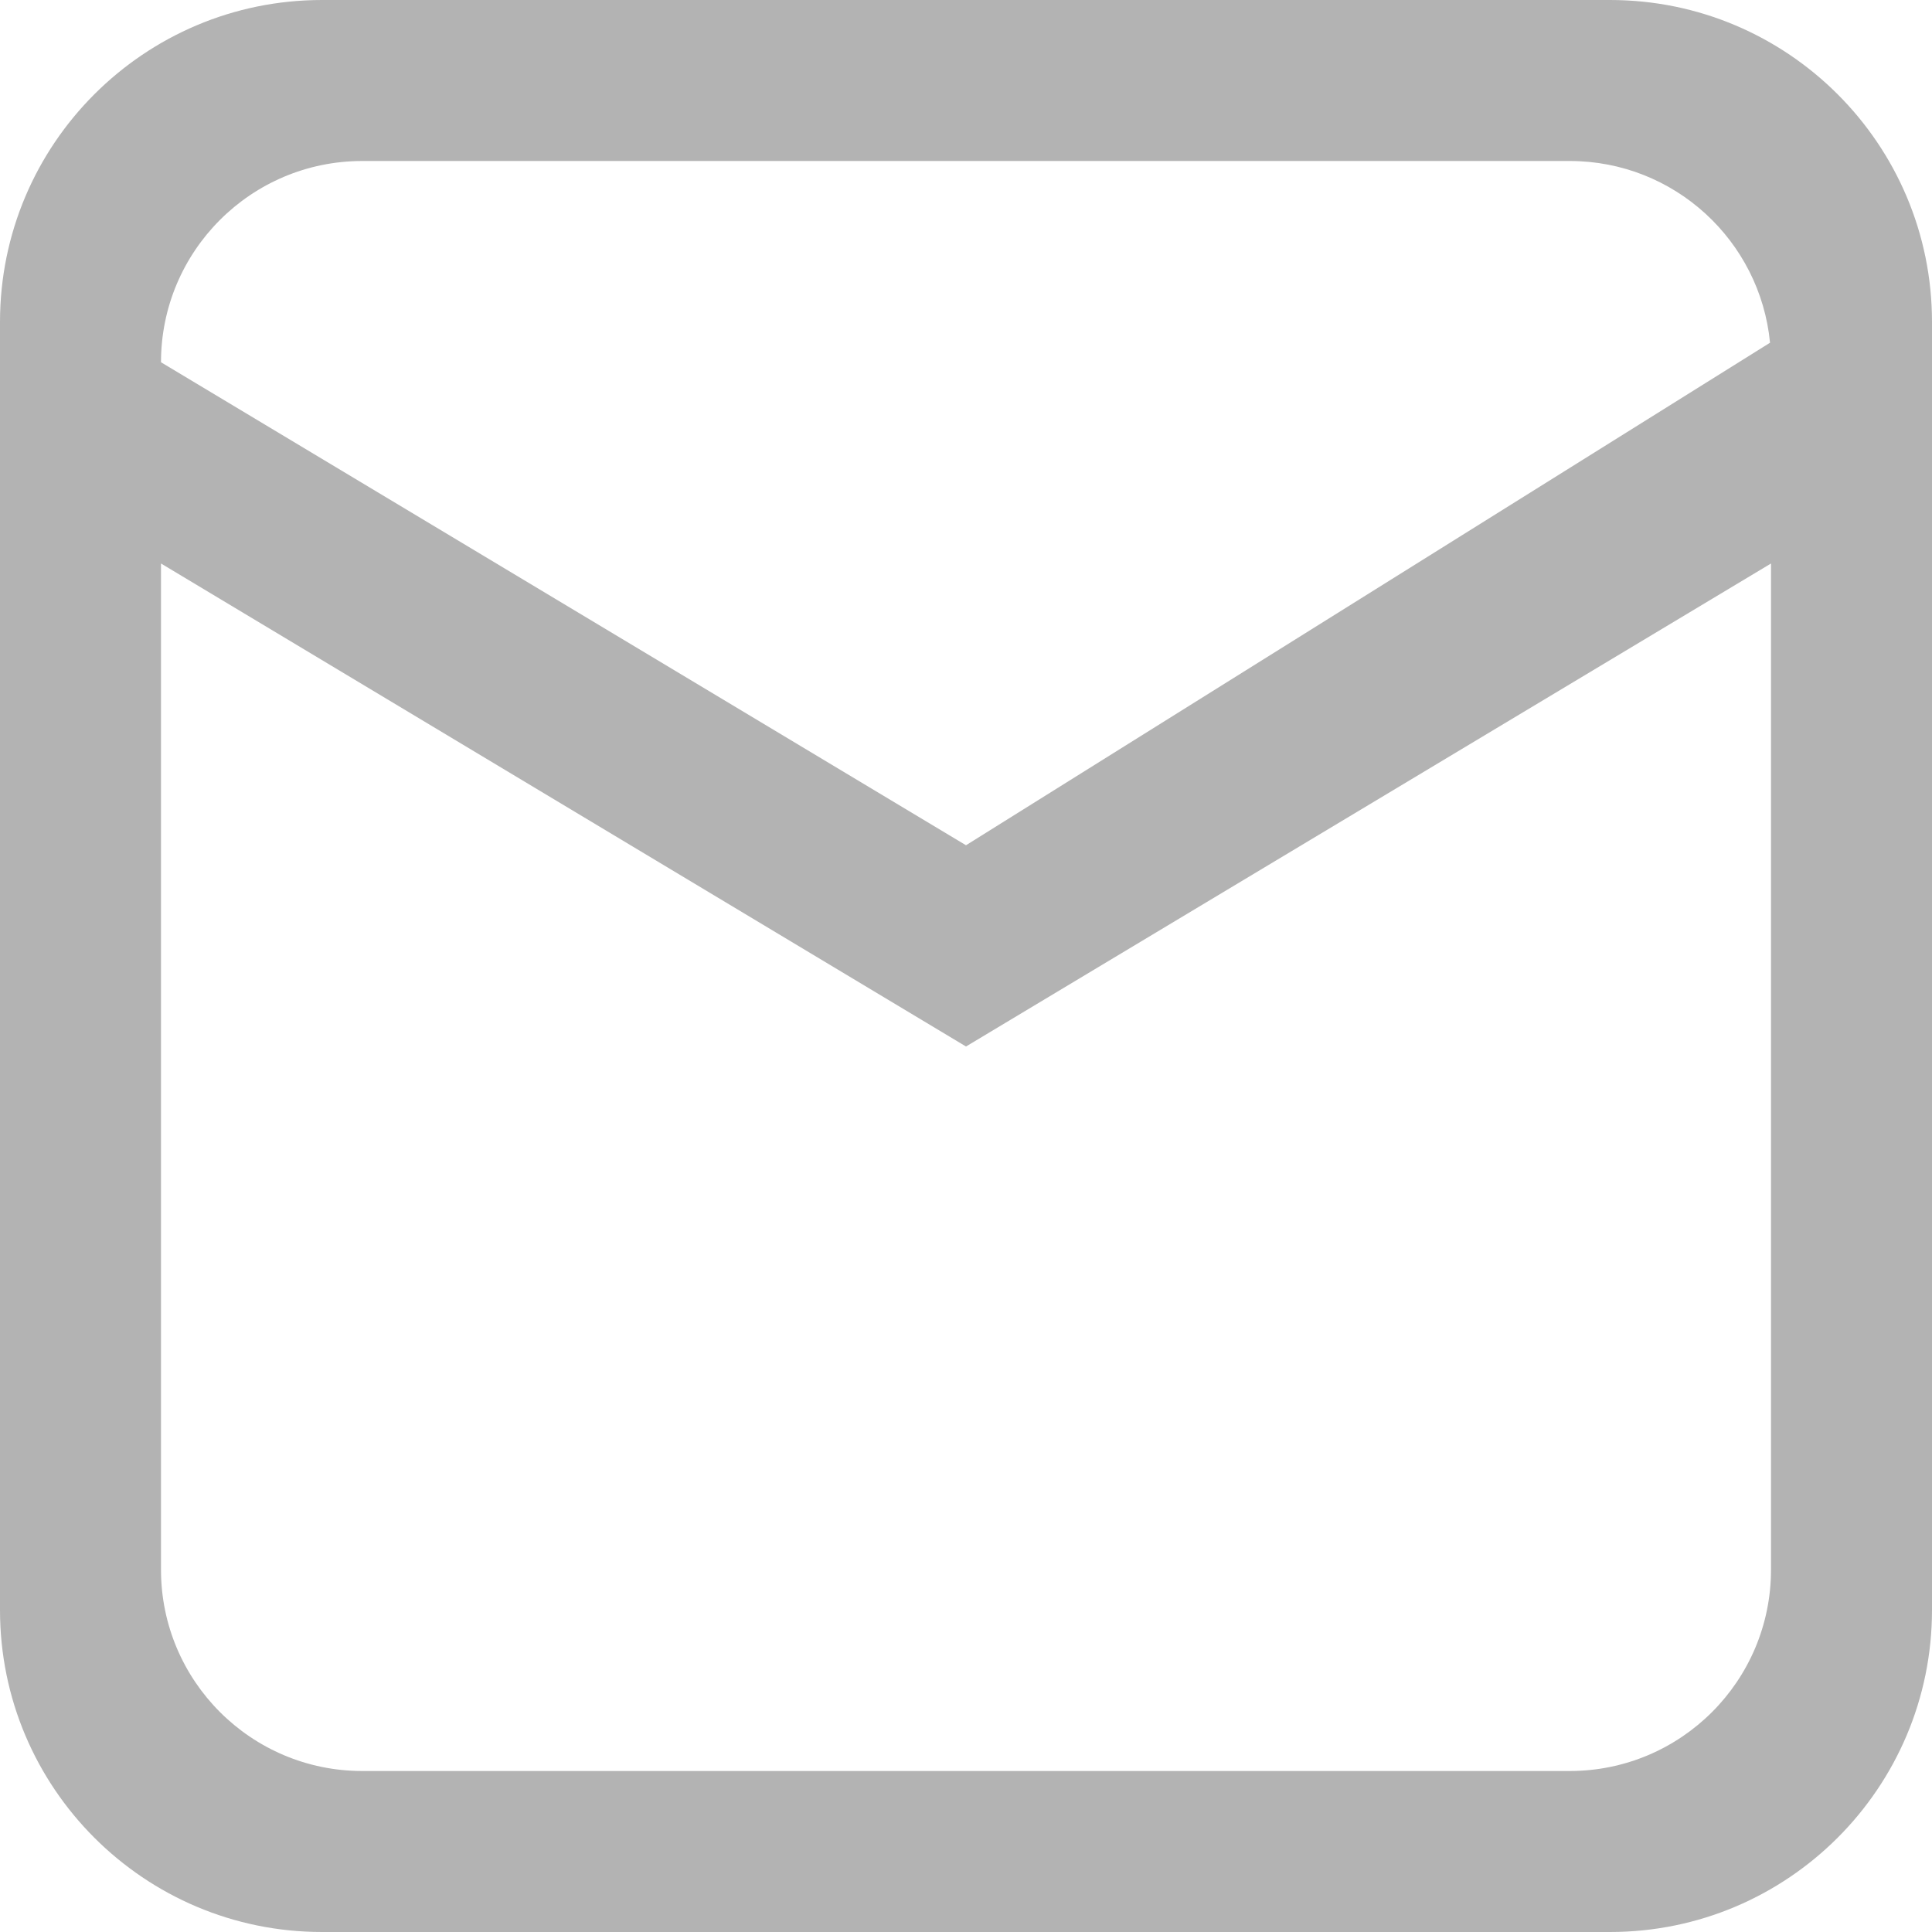
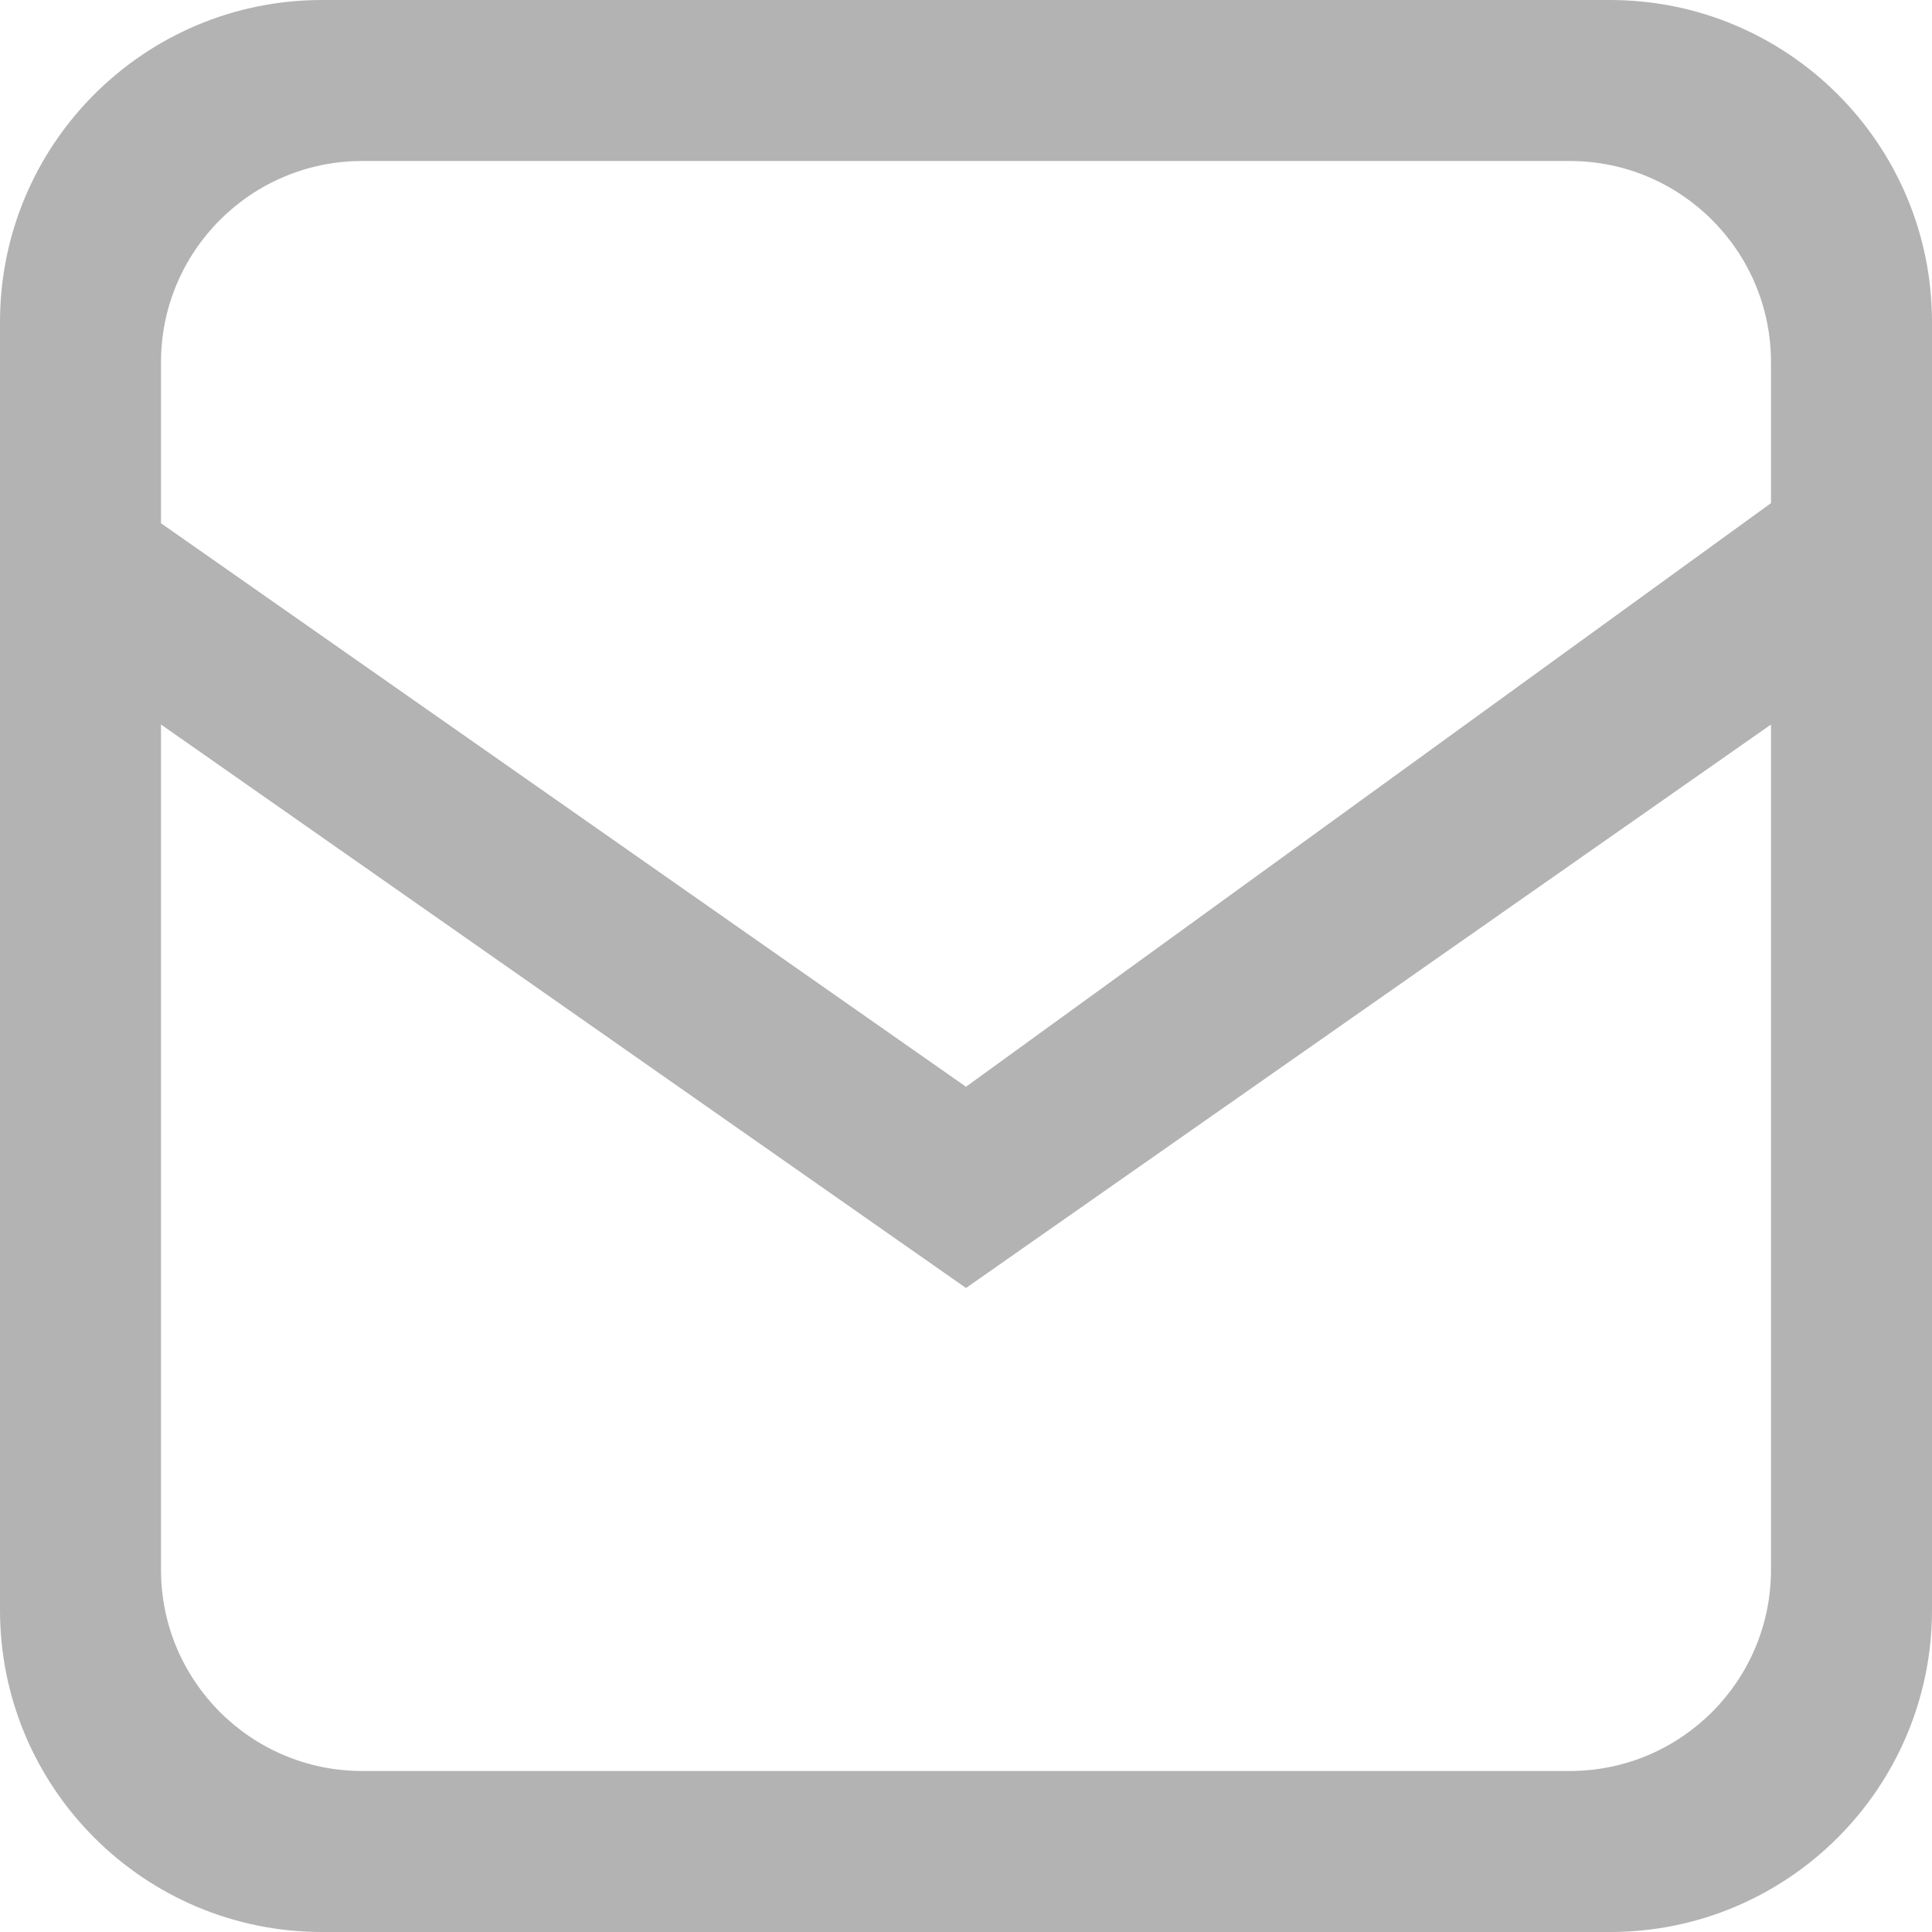
- <svg xmlns="http://www.w3.org/2000/svg" width="48" height="48" viewBox="0 0 48 48" fill="#B3B3B3">
-   <path fill-rule="evenodd" clip-rule="evenodd" d="M40 0C44.418 5.15405e-07 48 3.582 48 8V40C48 44.418 44.418 48 40 48H8C3.582 48 1.28855e-07 44.418 0 40V8C5.15422e-07 3.582 3.582 1.28851e-07 8 0H40ZM24 26L4 14V39C4 41.761 6.239 44 9 44H39C41.761 44 44 41.761 44 39V14L24 26ZM9 4C6.239 4 4 6.239 4 9L24 21L43.976 8.515C43.731 5.981 41.598 4 39 4H9Z" />
+ <svg xmlns="http://www.w3.org/2000/svg" width="48" height="48" viewBox="0 0 48 48" fill="none">
+   <path fill-rule="evenodd" clip-rule="evenodd" d="M40 0C44.418 5.15405e-07 48 3.582 48 8V40C48 44.418 44.418 48 40 48H8C3.582 48 1.28855e-07 44.418 0 40V8C5.15422e-07 3.582 3.582 1.28851e-07 8 0H40ZM24 32L4 18V39C4 41.761 6.239 44 9 44H39C41.761 44 44 41.761 44 39V18L24 32ZM9 4C6.239 4 4 6.239 4 9V13L24 27L44 12.5V9C44 6.239 41.761 4 39 4H9Z" fill="#B3B3B3" />
</svg>
